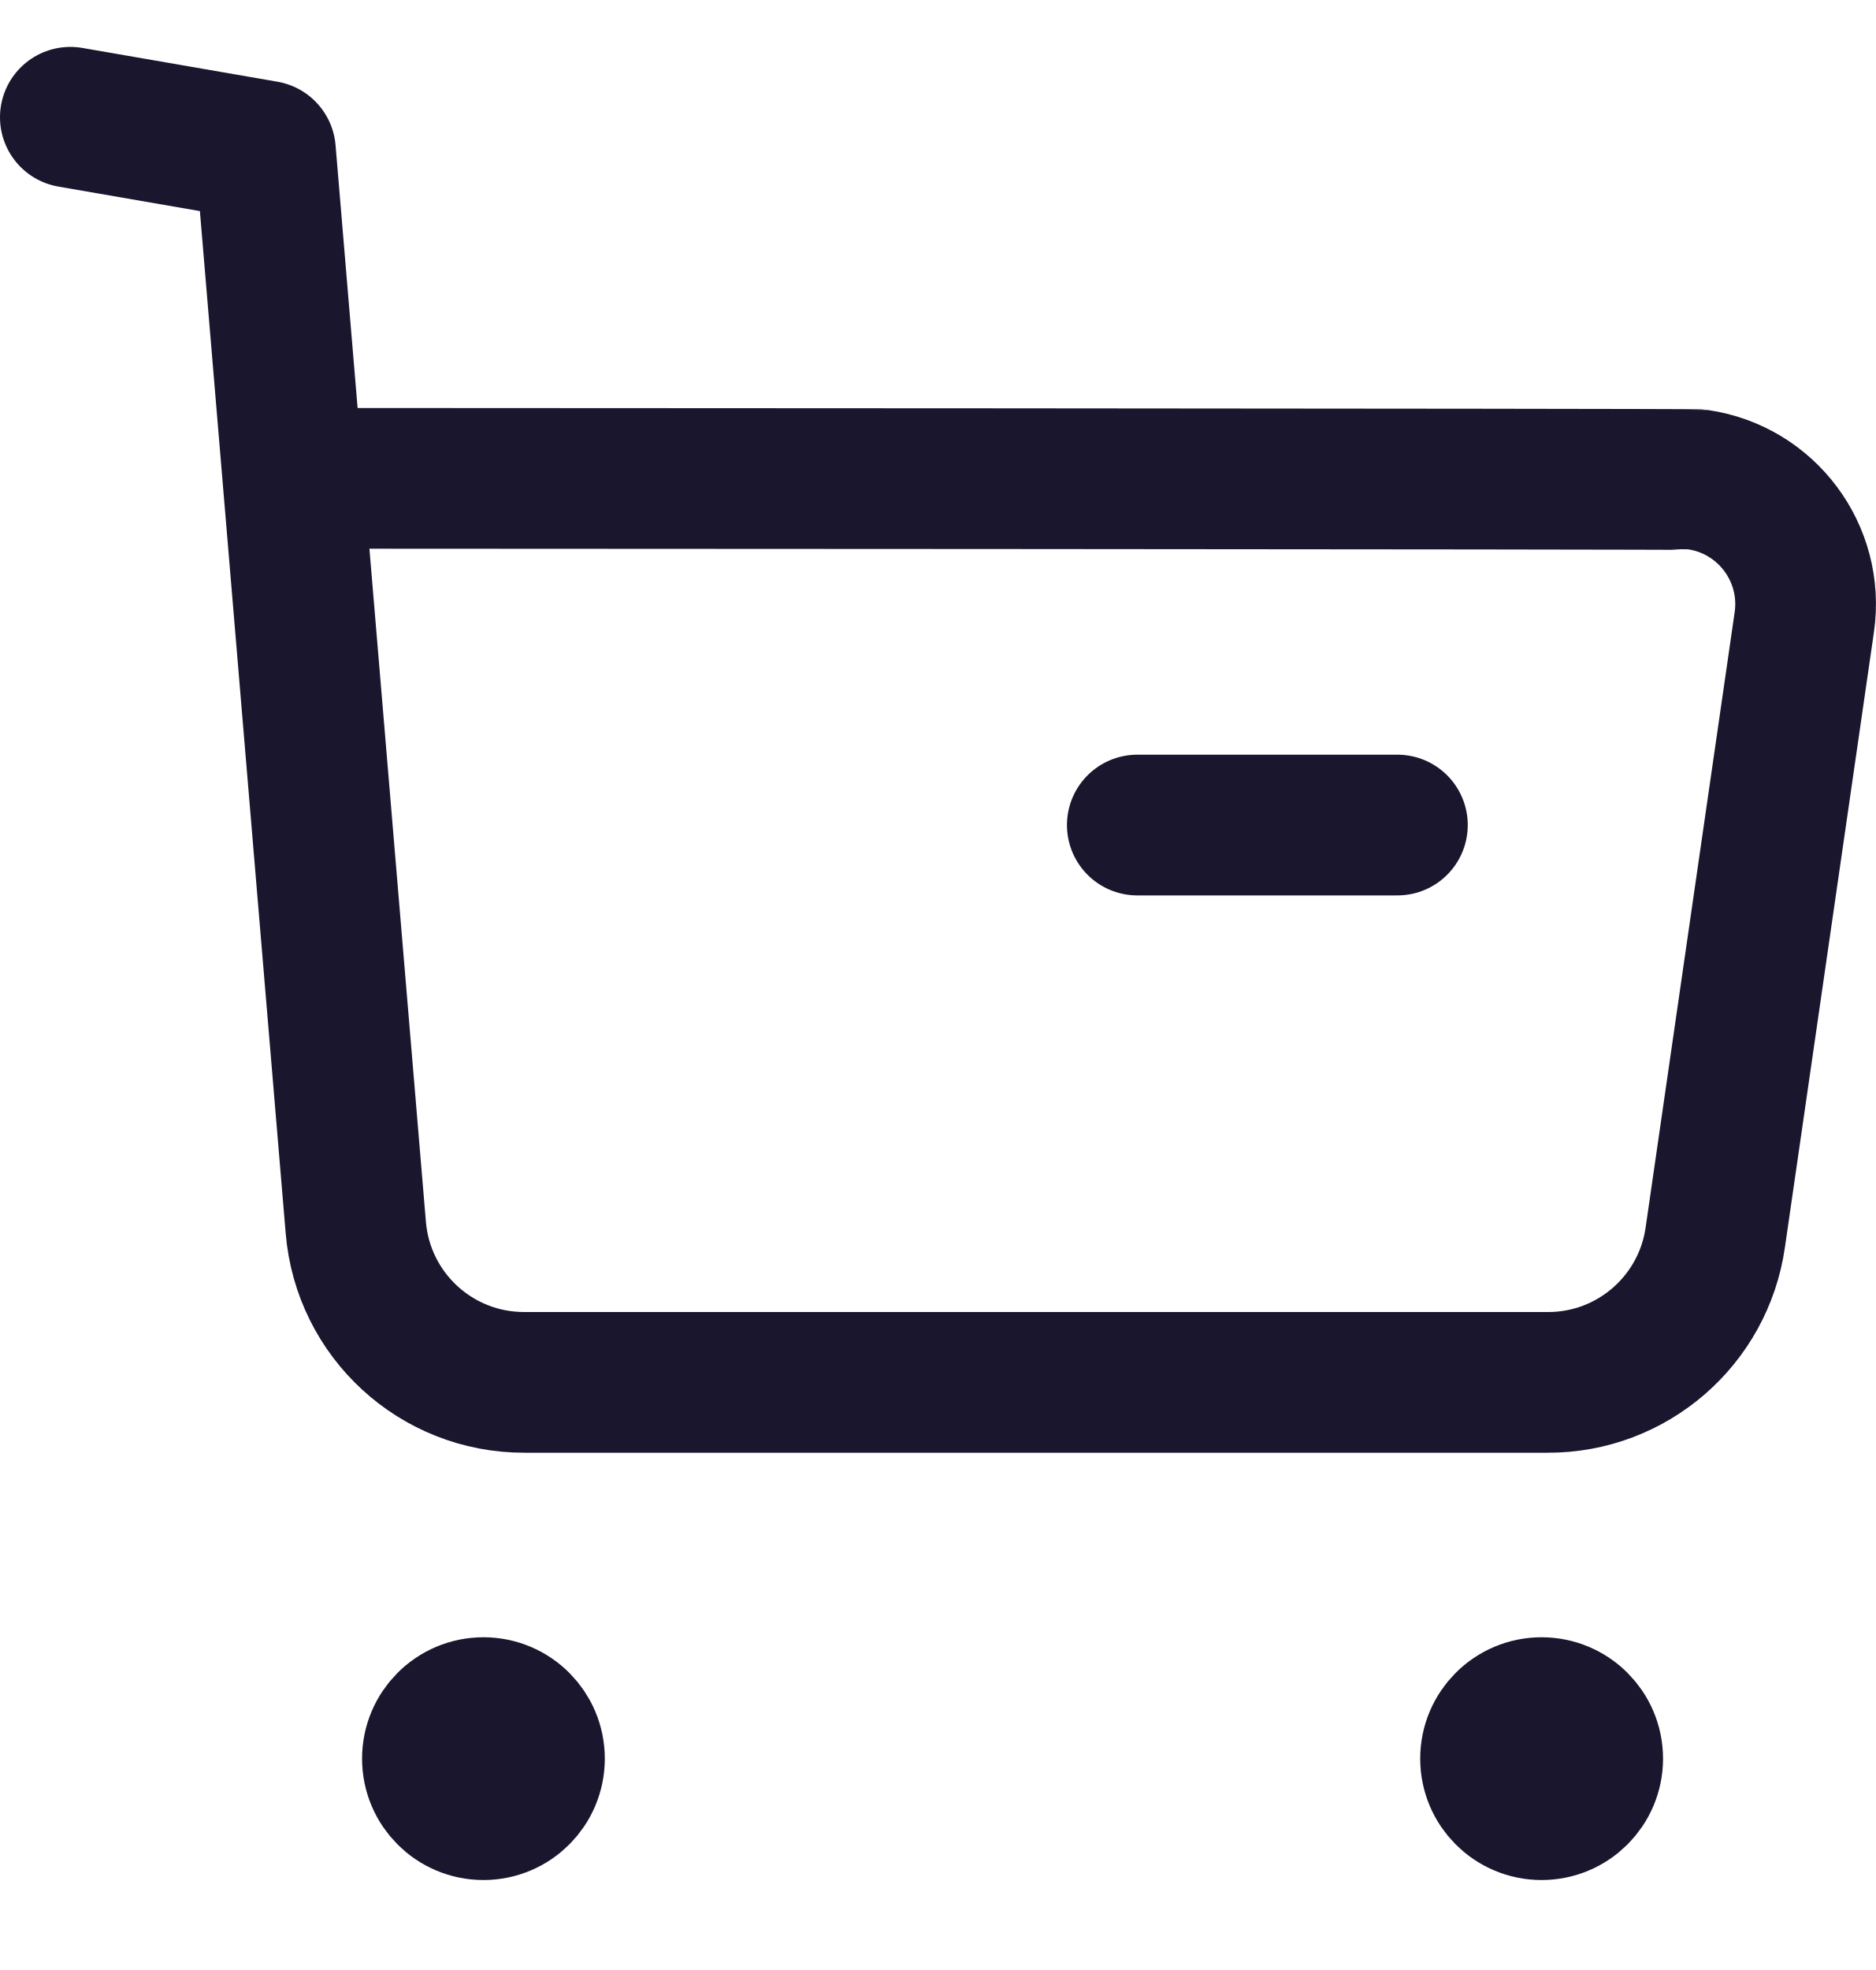
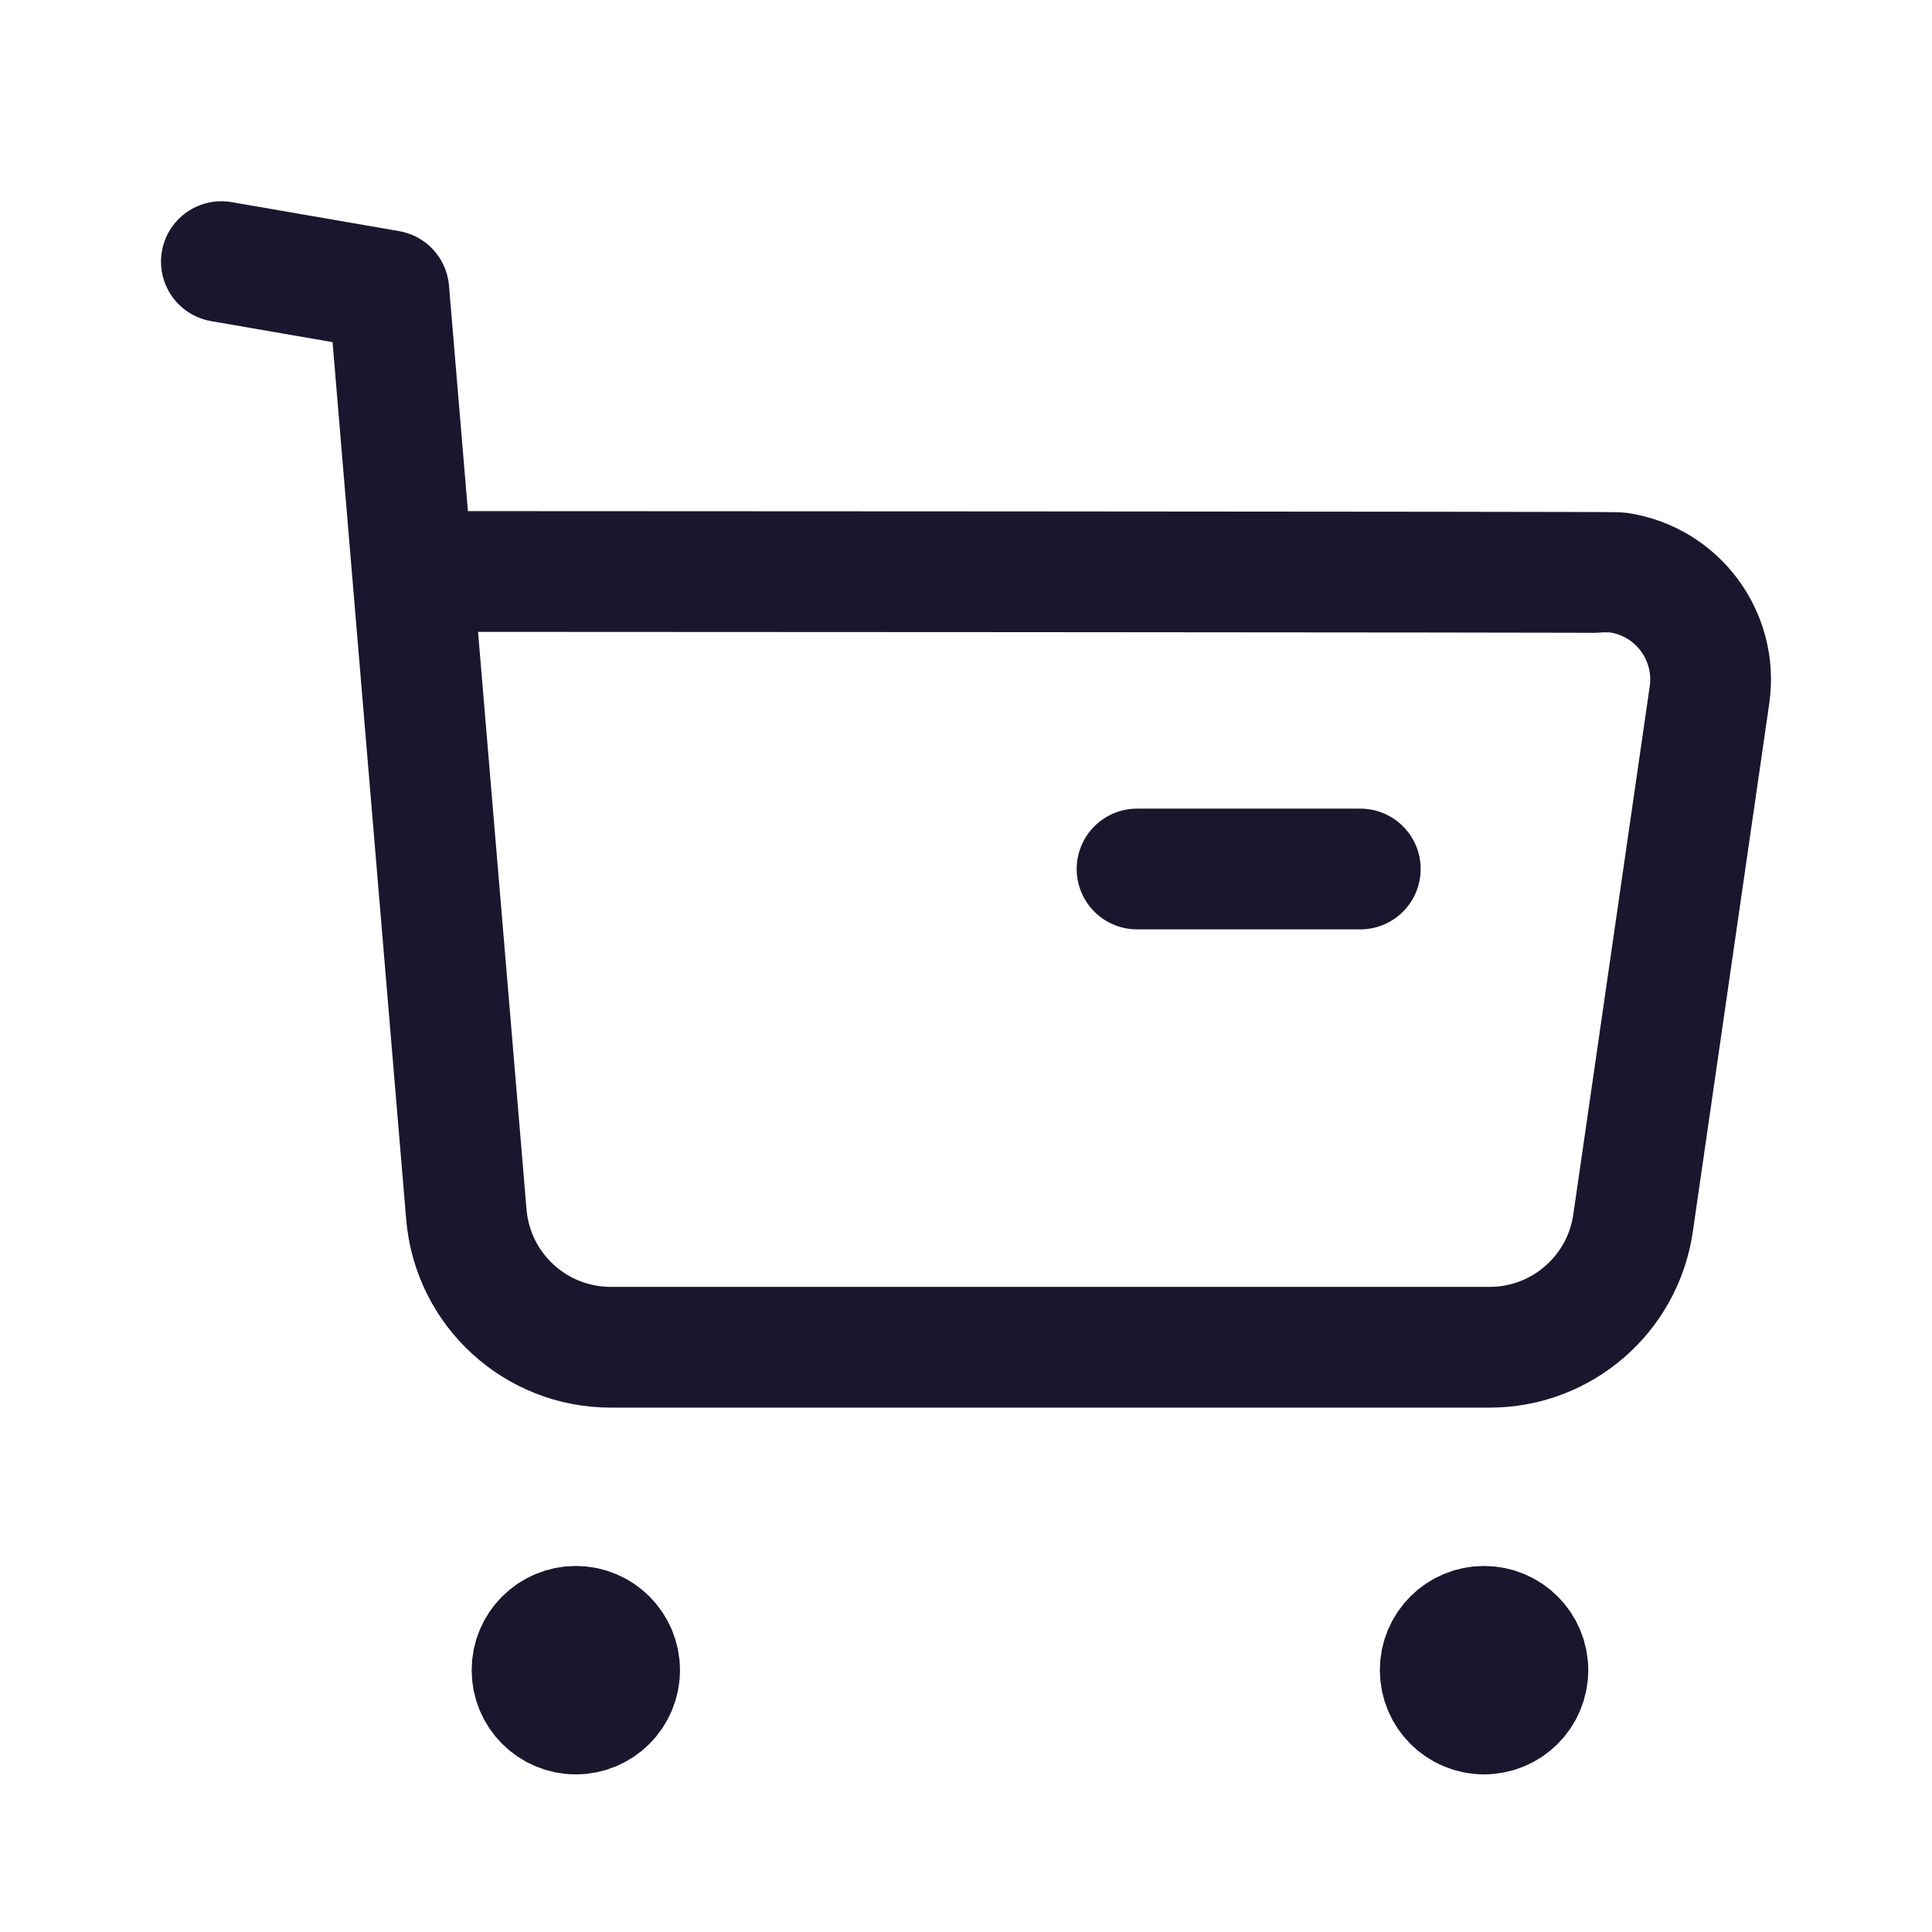
- <svg xmlns="http://www.w3.org/2000/svg" width="20" height="21" viewBox="0 0 20 21" fill="none">
-   <path d="M0.75 1.25L2.83 1.61L3.793 13.083C3.87 14.02 4.653 14.739 5.593 14.736H16.502C17.399 14.738 18.16 14.078 18.287 13.19L19.236 6.632C19.342 5.899 18.833 5.219 18.101 5.113C18.037 5.104 3.164 5.099 3.164 5.099" stroke="#1A162E" stroke-width="1.5" stroke-linecap="round" stroke-linejoin="round" />
-   <path d="M12.125 8.795H14.898" stroke="#1A162E" stroke-width="1.5" stroke-linecap="round" stroke-linejoin="round" />
-   <path fill-rule="evenodd" clip-rule="evenodd" d="M5.154 18.203C5.455 18.203 5.698 18.447 5.698 18.747C5.698 19.047 5.455 19.291 5.154 19.291C4.853 19.291 4.61 19.047 4.61 18.747C4.61 18.447 4.853 18.203 5.154 18.203Z" fill="#1A162E" stroke="#1A162E" stroke-width="1.5" stroke-linecap="round" stroke-linejoin="round" />
-   <path fill-rule="evenodd" clip-rule="evenodd" d="M16.435 18.203C16.736 18.203 16.98 18.447 16.98 18.747C16.98 19.047 16.736 19.291 16.435 19.291C16.134 19.291 15.891 19.047 15.891 18.747C15.891 18.447 16.134 18.203 16.435 18.203Z" fill="#1A162E" stroke="#1A162E" stroke-width="1.5" stroke-linecap="round" stroke-linejoin="round" />
+ <svg xmlns="http://www.w3.org/2000/svg" width="24" height="24" viewBox="0 0 24 24" fill="none">
+   <path d="M2.75 3.25L4.83 3.61L5.793 15.083C5.87 16.02 6.653 16.739 7.593 16.736H18.502C19.399 16.738 20.16 16.078 20.287 15.19L21.236 8.632C21.342 7.899 20.833 7.219 20.101 7.113C20.037 7.104 5.164 7.099 5.164 7.099" stroke="#1A162E" stroke-width="1.5" stroke-linecap="round" stroke-linejoin="round" />
+   <path d="M14.125 10.795H16.898" stroke="#1A162E" stroke-width="1.5" stroke-linecap="round" stroke-linejoin="round" />
+   <path fill-rule="evenodd" clip-rule="evenodd" d="M7.153 20.203C7.454 20.203 7.697 20.447 7.697 20.747C7.697 21.048 7.454 21.292 7.153 21.292C6.852 21.292 6.609 21.048 6.609 20.747C6.609 20.447 6.852 20.203 7.153 20.203Z" fill="#1A162E" stroke="#1A162E" stroke-width="1.5" stroke-linecap="round" stroke-linejoin="round" />
+   <path fill-rule="evenodd" clip-rule="evenodd" d="M18.435 20.203C18.736 20.203 18.98 20.447 18.98 20.747C18.98 21.048 18.736 21.292 18.435 21.292C18.134 21.292 17.891 21.048 17.891 20.747C17.891 20.447 18.134 20.203 18.435 20.203Z" fill="#1A162E" stroke="#1A162E" stroke-width="1.5" stroke-linecap="round" stroke-linejoin="round" />
</svg>
